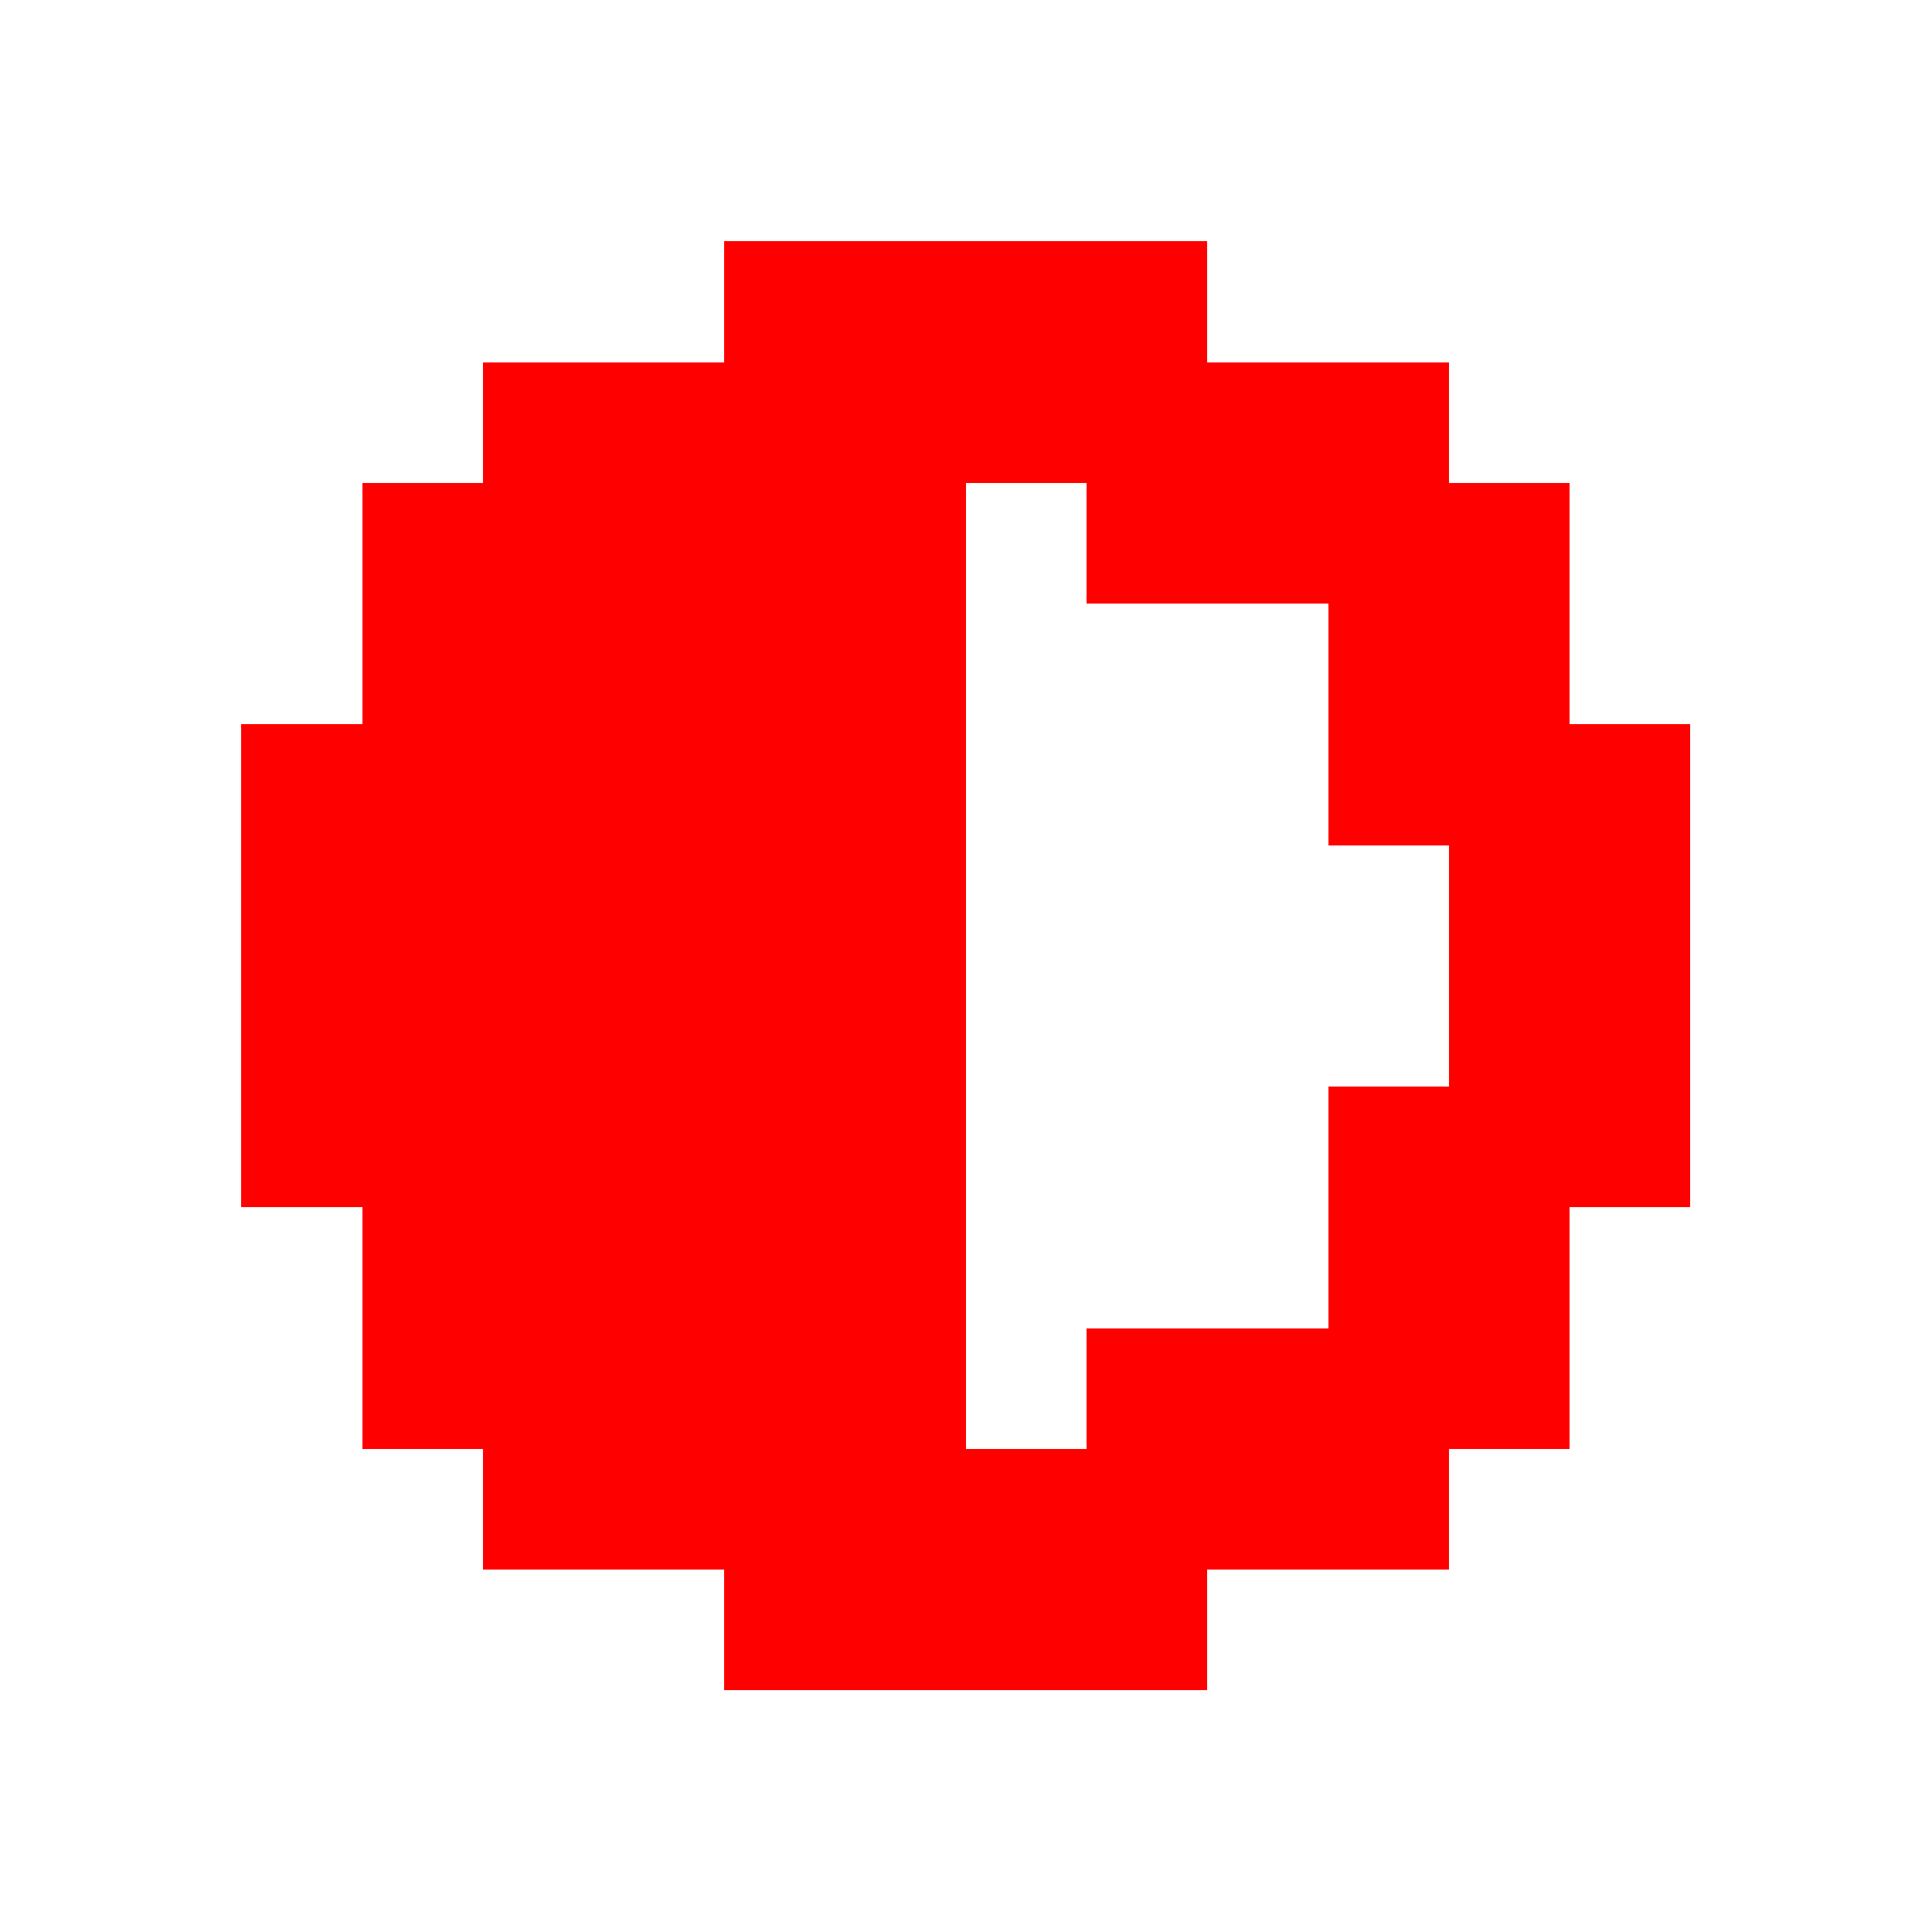
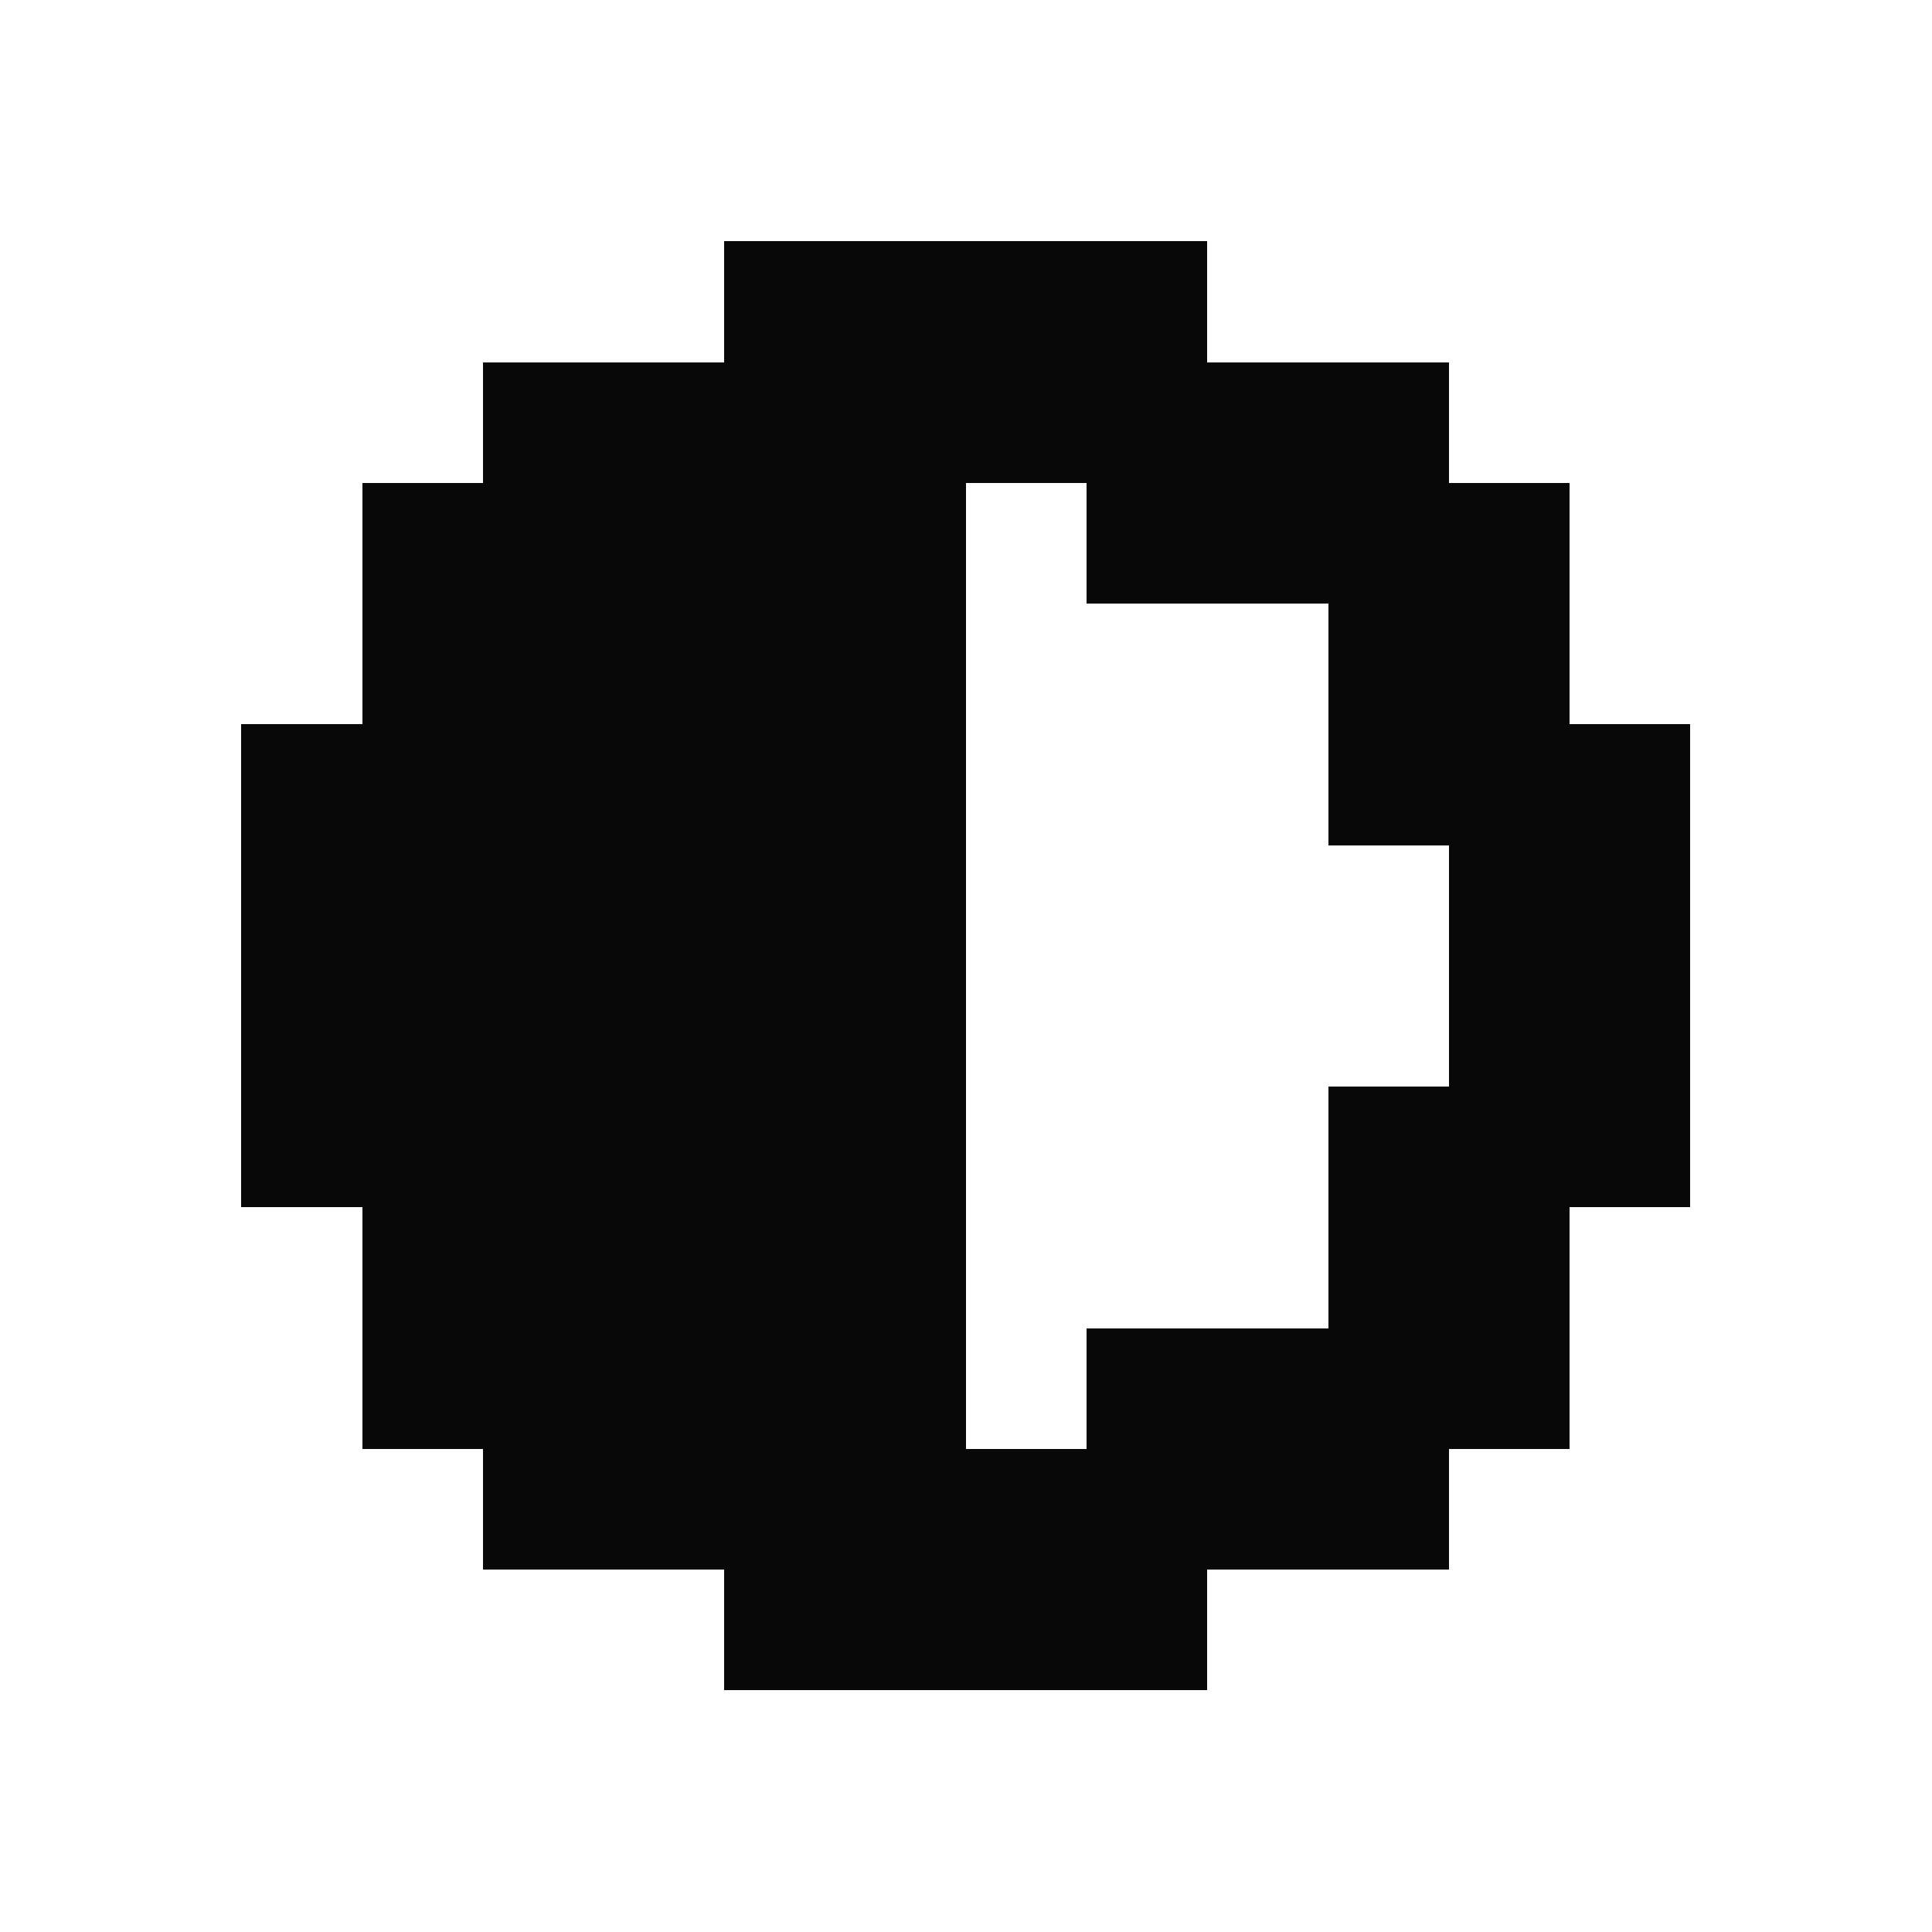
<svg xmlns="http://www.w3.org/2000/svg" version="1.1" width="16" height="16" shape-rendering="crispEdges">
-   <rect x="6" y="2" width="1" height="1" fill="#FF0000" />
-   <rect x="7" y="2" width="1" height="1" fill="#FF0000" />
-   <rect x="8" y="2" width="1" height="1" fill="#FF0000" />
-   <rect x="9" y="2" width="1" height="1" fill="#FF0000" />
-   <rect x="4" y="3" width="1" height="1" fill="#FF0000" />
-   <rect x="5" y="3" width="1" height="1" fill="#FF0000" />
-   <rect x="6" y="3" width="1" height="1" fill="#FF0000" />
-   <rect x="7" y="3" width="1" height="1" fill="#FF0000" />
-   <rect x="8" y="3" width="1" height="1" fill="#FF0000" />
-   <rect x="9" y="3" width="1" height="1" fill="#FF0000" />
-   <rect x="10" y="3" width="1" height="1" fill="#FF0000" />
-   <rect x="11" y="3" width="1" height="1" fill="#FF0000" />
-   <rect x="3" y="4" width="1" height="1" fill="#FF0000" />
-   <rect x="4" y="4" width="1" height="1" fill="#FF0000" />
-   <rect x="5" y="4" width="1" height="1" fill="#FF0000" />
-   <rect x="6" y="4" width="1" height="1" fill="#FF0000" />
-   <rect x="7" y="4" width="1" height="1" fill="#FF0000" />
-   <rect x="9" y="4" width="1" height="1" fill="#FF0000" />
-   <rect x="10" y="4" width="1" height="1" fill="#FF0000" />
-   <rect x="11" y="4" width="1" height="1" fill="#FF0000" />
-   <rect x="12" y="4" width="1" height="1" fill="#FF0000" />
-   <rect x="3" y="5" width="1" height="1" fill="#FF0000" />
-   <rect x="4" y="5" width="1" height="1" fill="#FF0000" />
-   <rect x="5" y="5" width="1" height="1" fill="#FF0000" />
-   <rect x="6" y="5" width="1" height="1" fill="#FF0000" />
-   <rect x="7" y="5" width="1" height="1" fill="#FF0000" />
-   <rect x="11" y="5" width="1" height="1" fill="#FF0000" />
-   <rect x="12" y="5" width="1" height="1" fill="#FF0000" />
-   <rect x="2" y="6" width="1" height="1" fill="#FF0000" />
-   <rect x="3" y="6" width="1" height="1" fill="#FF0000" />
-   <rect x="4" y="6" width="1" height="1" fill="#FF0000" />
-   <rect x="5" y="6" width="1" height="1" fill="#FF0000" />
-   <rect x="6" y="6" width="1" height="1" fill="#FF0000" />
-   <rect x="7" y="6" width="1" height="1" fill="#FF0000" />
-   <rect x="11" y="6" width="1" height="1" fill="#FF0000" />
-   <rect x="12" y="6" width="1" height="1" fill="#FF0000" />
-   <rect x="13" y="6" width="1" height="1" fill="#FF0000" />
-   <rect x="2" y="7" width="1" height="1" fill="#FF0000" />
-   <rect x="3" y="7" width="1" height="1" fill="#FF0000" />
-   <rect x="4" y="7" width="1" height="1" fill="#FF0000" />
-   <rect x="5" y="7" width="1" height="1" fill="#FF0000" />
-   <rect x="6" y="7" width="1" height="1" fill="#FF0000" />
-   <rect x="7" y="7" width="1" height="1" fill="#FF0000" />
-   <rect x="12" y="7" width="1" height="1" fill="#FF0000" />
-   <rect x="13" y="7" width="1" height="1" fill="#FF0000" />
-   <rect x="2" y="8" width="1" height="1" fill="#FF0000" />
-   <rect x="3" y="8" width="1" height="1" fill="#FF0000" />
-   <rect x="4" y="8" width="1" height="1" fill="#FF0000" />
-   <rect x="5" y="8" width="1" height="1" fill="#FF0000" />
-   <rect x="6" y="8" width="1" height="1" fill="#FF0000" />
-   <rect x="7" y="8" width="1" height="1" fill="#FF0000" />
-   <rect x="12" y="8" width="1" height="1" fill="#FF0000" />
-   <rect x="13" y="8" width="1" height="1" fill="#FF0000" />
-   <rect x="2" y="9" width="1" height="1" fill="#FF0000" />
-   <rect x="3" y="9" width="1" height="1" fill="#FF0000" />
-   <rect x="4" y="9" width="1" height="1" fill="#FF0000" />
-   <rect x="5" y="9" width="1" height="1" fill="#FF0000" />
-   <rect x="6" y="9" width="1" height="1" fill="#FF0000" />
-   <rect x="7" y="9" width="1" height="1" fill="#FF0000" />
-   <rect x="11" y="9" width="1" height="1" fill="#FF0000" />
-   <rect x="12" y="9" width="1" height="1" fill="#FF0000" />
-   <rect x="13" y="9" width="1" height="1" fill="#FF0000" />
-   <rect x="3" y="10" width="1" height="1" fill="#FF0000" />
-   <rect x="4" y="10" width="1" height="1" fill="#FF0000" />
-   <rect x="5" y="10" width="1" height="1" fill="#FF0000" />
-   <rect x="6" y="10" width="1" height="1" fill="#FF0000" />
-   <rect x="7" y="10" width="1" height="1" fill="#FF0000" />
-   <rect x="11" y="10" width="1" height="1" fill="#FF0000" />
-   <rect x="12" y="10" width="1" height="1" fill="#FF0000" />
-   <rect x="3" y="11" width="1" height="1" fill="#FF0000" />
-   <rect x="4" y="11" width="1" height="1" fill="#FF0000" />
-   <rect x="5" y="11" width="1" height="1" fill="#FF0000" />
-   <rect x="6" y="11" width="1" height="1" fill="#FF0000" />
-   <rect x="7" y="11" width="1" height="1" fill="#FF0000" />
-   <rect x="9" y="11" width="1" height="1" fill="#FF0000" />
-   <rect x="10" y="11" width="1" height="1" fill="#FF0000" />
-   <rect x="11" y="11" width="1" height="1" fill="#FF0000" />
-   <rect x="12" y="11" width="1" height="1" fill="#FF0000" />
-   <rect x="4" y="12" width="1" height="1" fill="#FF0000" />
-   <rect x="5" y="12" width="1" height="1" fill="#FF0000" />
-   <rect x="6" y="12" width="1" height="1" fill="#FF0000" />
-   <rect x="7" y="12" width="1" height="1" fill="#FF0000" />
-   <rect x="8" y="12" width="1" height="1" fill="#FF0000" />
-   <rect x="9" y="12" width="1" height="1" fill="#FF0000" />
-   <rect x="10" y="12" width="1" height="1" fill="#FF0000" />
-   <rect x="11" y="12" width="1" height="1" fill="#FF0000" />
-   <rect x="6" y="13" width="1" height="1" fill="#FF0000" />
-   <rect x="7" y="13" width="1" height="1" fill="#FF0000" />
-   <rect x="8" y="13" width="1" height="1" fill="#FF0000" />
-   <rect x="9" y="13" width="1" height="1" fill="#FF0000" />
+   <rect x="6" y="2" width="1" height="1" fill="#090808" />
+   <rect x="7" y="2" width="1" height="1" fill="#090808" />
+   <rect x="8" y="2" width="1" height="1" fill="#090808" />
+   <rect x="9" y="2" width="1" height="1" fill="#090808" />
+   <rect x="4" y="3" width="1" height="1" fill="#090808" />
+   <rect x="5" y="3" width="1" height="1" fill="#090808" />
+   <rect x="6" y="3" width="1" height="1" fill="#090808" />
+   <rect x="7" y="3" width="1" height="1" fill="#090808" />
+   <rect x="8" y="3" width="1" height="1" fill="#090808" />
+   <rect x="9" y="3" width="1" height="1" fill="#090808" />
+   <rect x="10" y="3" width="1" height="1" fill="#090808" />
+   <rect x="11" y="3" width="1" height="1" fill="#090808" />
+   <rect x="3" y="4" width="1" height="1" fill="#090808" />
+   <rect x="4" y="4" width="1" height="1" fill="#090808" />
+   <rect x="5" y="4" width="1" height="1" fill="#090808" />
+   <rect x="6" y="4" width="1" height="1" fill="#090808" />
+   <rect x="7" y="4" width="1" height="1" fill="#090808" />
+   <rect x="9" y="4" width="1" height="1" fill="#090808" />
+   <rect x="10" y="4" width="1" height="1" fill="#090808" />
+   <rect x="11" y="4" width="1" height="1" fill="#090808" />
+   <rect x="12" y="4" width="1" height="1" fill="#090808" />
+   <rect x="3" y="5" width="1" height="1" fill="#090808" />
+   <rect x="4" y="5" width="1" height="1" fill="#090808" />
+   <rect x="5" y="5" width="1" height="1" fill="#090808" />
+   <rect x="6" y="5" width="1" height="1" fill="#090808" />
+   <rect x="7" y="5" width="1" height="1" fill="#090808" />
+   <rect x="11" y="5" width="1" height="1" fill="#090808" />
+   <rect x="12" y="5" width="1" height="1" fill="#090808" />
+   <rect x="2" y="6" width="1" height="1" fill="#090808" />
+   <rect x="3" y="6" width="1" height="1" fill="#090808" />
+   <rect x="4" y="6" width="1" height="1" fill="#090808" />
+   <rect x="5" y="6" width="1" height="1" fill="#090808" />
+   <rect x="6" y="6" width="1" height="1" fill="#090808" />
+   <rect x="7" y="6" width="1" height="1" fill="#090808" />
+   <rect x="11" y="6" width="1" height="1" fill="#090808" />
+   <rect x="12" y="6" width="1" height="1" fill="#090808" />
+   <rect x="13" y="6" width="1" height="1" fill="#090808" />
+   <rect x="2" y="7" width="1" height="1" fill="#090808" />
+   <rect x="3" y="7" width="1" height="1" fill="#090808" />
+   <rect x="4" y="7" width="1" height="1" fill="#090808" />
+   <rect x="5" y="7" width="1" height="1" fill="#090808" />
+   <rect x="6" y="7" width="1" height="1" fill="#090808" />
+   <rect x="7" y="7" width="1" height="1" fill="#090808" />
+   <rect x="12" y="7" width="1" height="1" fill="#090808" />
+   <rect x="13" y="7" width="1" height="1" fill="#090808" />
+   <rect x="2" y="8" width="1" height="1" fill="#090808" />
+   <rect x="3" y="8" width="1" height="1" fill="#090808" />
+   <rect x="4" y="8" width="1" height="1" fill="#090808" />
+   <rect x="5" y="8" width="1" height="1" fill="#090808" />
+   <rect x="6" y="8" width="1" height="1" fill="#090808" />
+   <rect x="7" y="8" width="1" height="1" fill="#090808" />
+   <rect x="12" y="8" width="1" height="1" fill="#090808" />
+   <rect x="13" y="8" width="1" height="1" fill="#090808" />
+   <rect x="2" y="9" width="1" height="1" fill="#090808" />
+   <rect x="3" y="9" width="1" height="1" fill="#090808" />
+   <rect x="4" y="9" width="1" height="1" fill="#090808" />
+   <rect x="5" y="9" width="1" height="1" fill="#090808" />
+   <rect x="6" y="9" width="1" height="1" fill="#090808" />
+   <rect x="7" y="9" width="1" height="1" fill="#090808" />
+   <rect x="11" y="9" width="1" height="1" fill="#090808" />
+   <rect x="12" y="9" width="1" height="1" fill="#090808" />
+   <rect x="13" y="9" width="1" height="1" fill="#090808" />
+   <rect x="3" y="10" width="1" height="1" fill="#090808" />
+   <rect x="4" y="10" width="1" height="1" fill="#090808" />
+   <rect x="5" y="10" width="1" height="1" fill="#090808" />
+   <rect x="6" y="10" width="1" height="1" fill="#090808" />
+   <rect x="7" y="10" width="1" height="1" fill="#090808" />
+   <rect x="11" y="10" width="1" height="1" fill="#090808" />
+   <rect x="12" y="10" width="1" height="1" fill="#090808" />
+   <rect x="3" y="11" width="1" height="1" fill="#090808" />
+   <rect x="4" y="11" width="1" height="1" fill="#090808" />
+   <rect x="5" y="11" width="1" height="1" fill="#090808" />
+   <rect x="6" y="11" width="1" height="1" fill="#090808" />
+   <rect x="7" y="11" width="1" height="1" fill="#090808" />
+   <rect x="9" y="11" width="1" height="1" fill="#090808" />
+   <rect x="10" y="11" width="1" height="1" fill="#090808" />
+   <rect x="11" y="11" width="1" height="1" fill="#090808" />
+   <rect x="12" y="11" width="1" height="1" fill="#090808" />
+   <rect x="4" y="12" width="1" height="1" fill="#090808" />
+   <rect x="5" y="12" width="1" height="1" fill="#090808" />
+   <rect x="6" y="12" width="1" height="1" fill="#090808" />
+   <rect x="7" y="12" width="1" height="1" fill="#090808" />
+   <rect x="8" y="12" width="1" height="1" fill="#090808" />
+   <rect x="9" y="12" width="1" height="1" fill="#090808" />
+   <rect x="10" y="12" width="1" height="1" fill="#090808" />
+   <rect x="11" y="12" width="1" height="1" fill="#090808" />
+   <rect x="6" y="13" width="1" height="1" fill="#090808" />
+   <rect x="7" y="13" width="1" height="1" fill="#090808" />
+   <rect x="8" y="13" width="1" height="1" fill="#090808" />
+   <rect x="9" y="13" width="1" height="1" fill="#090808" />
</svg>
